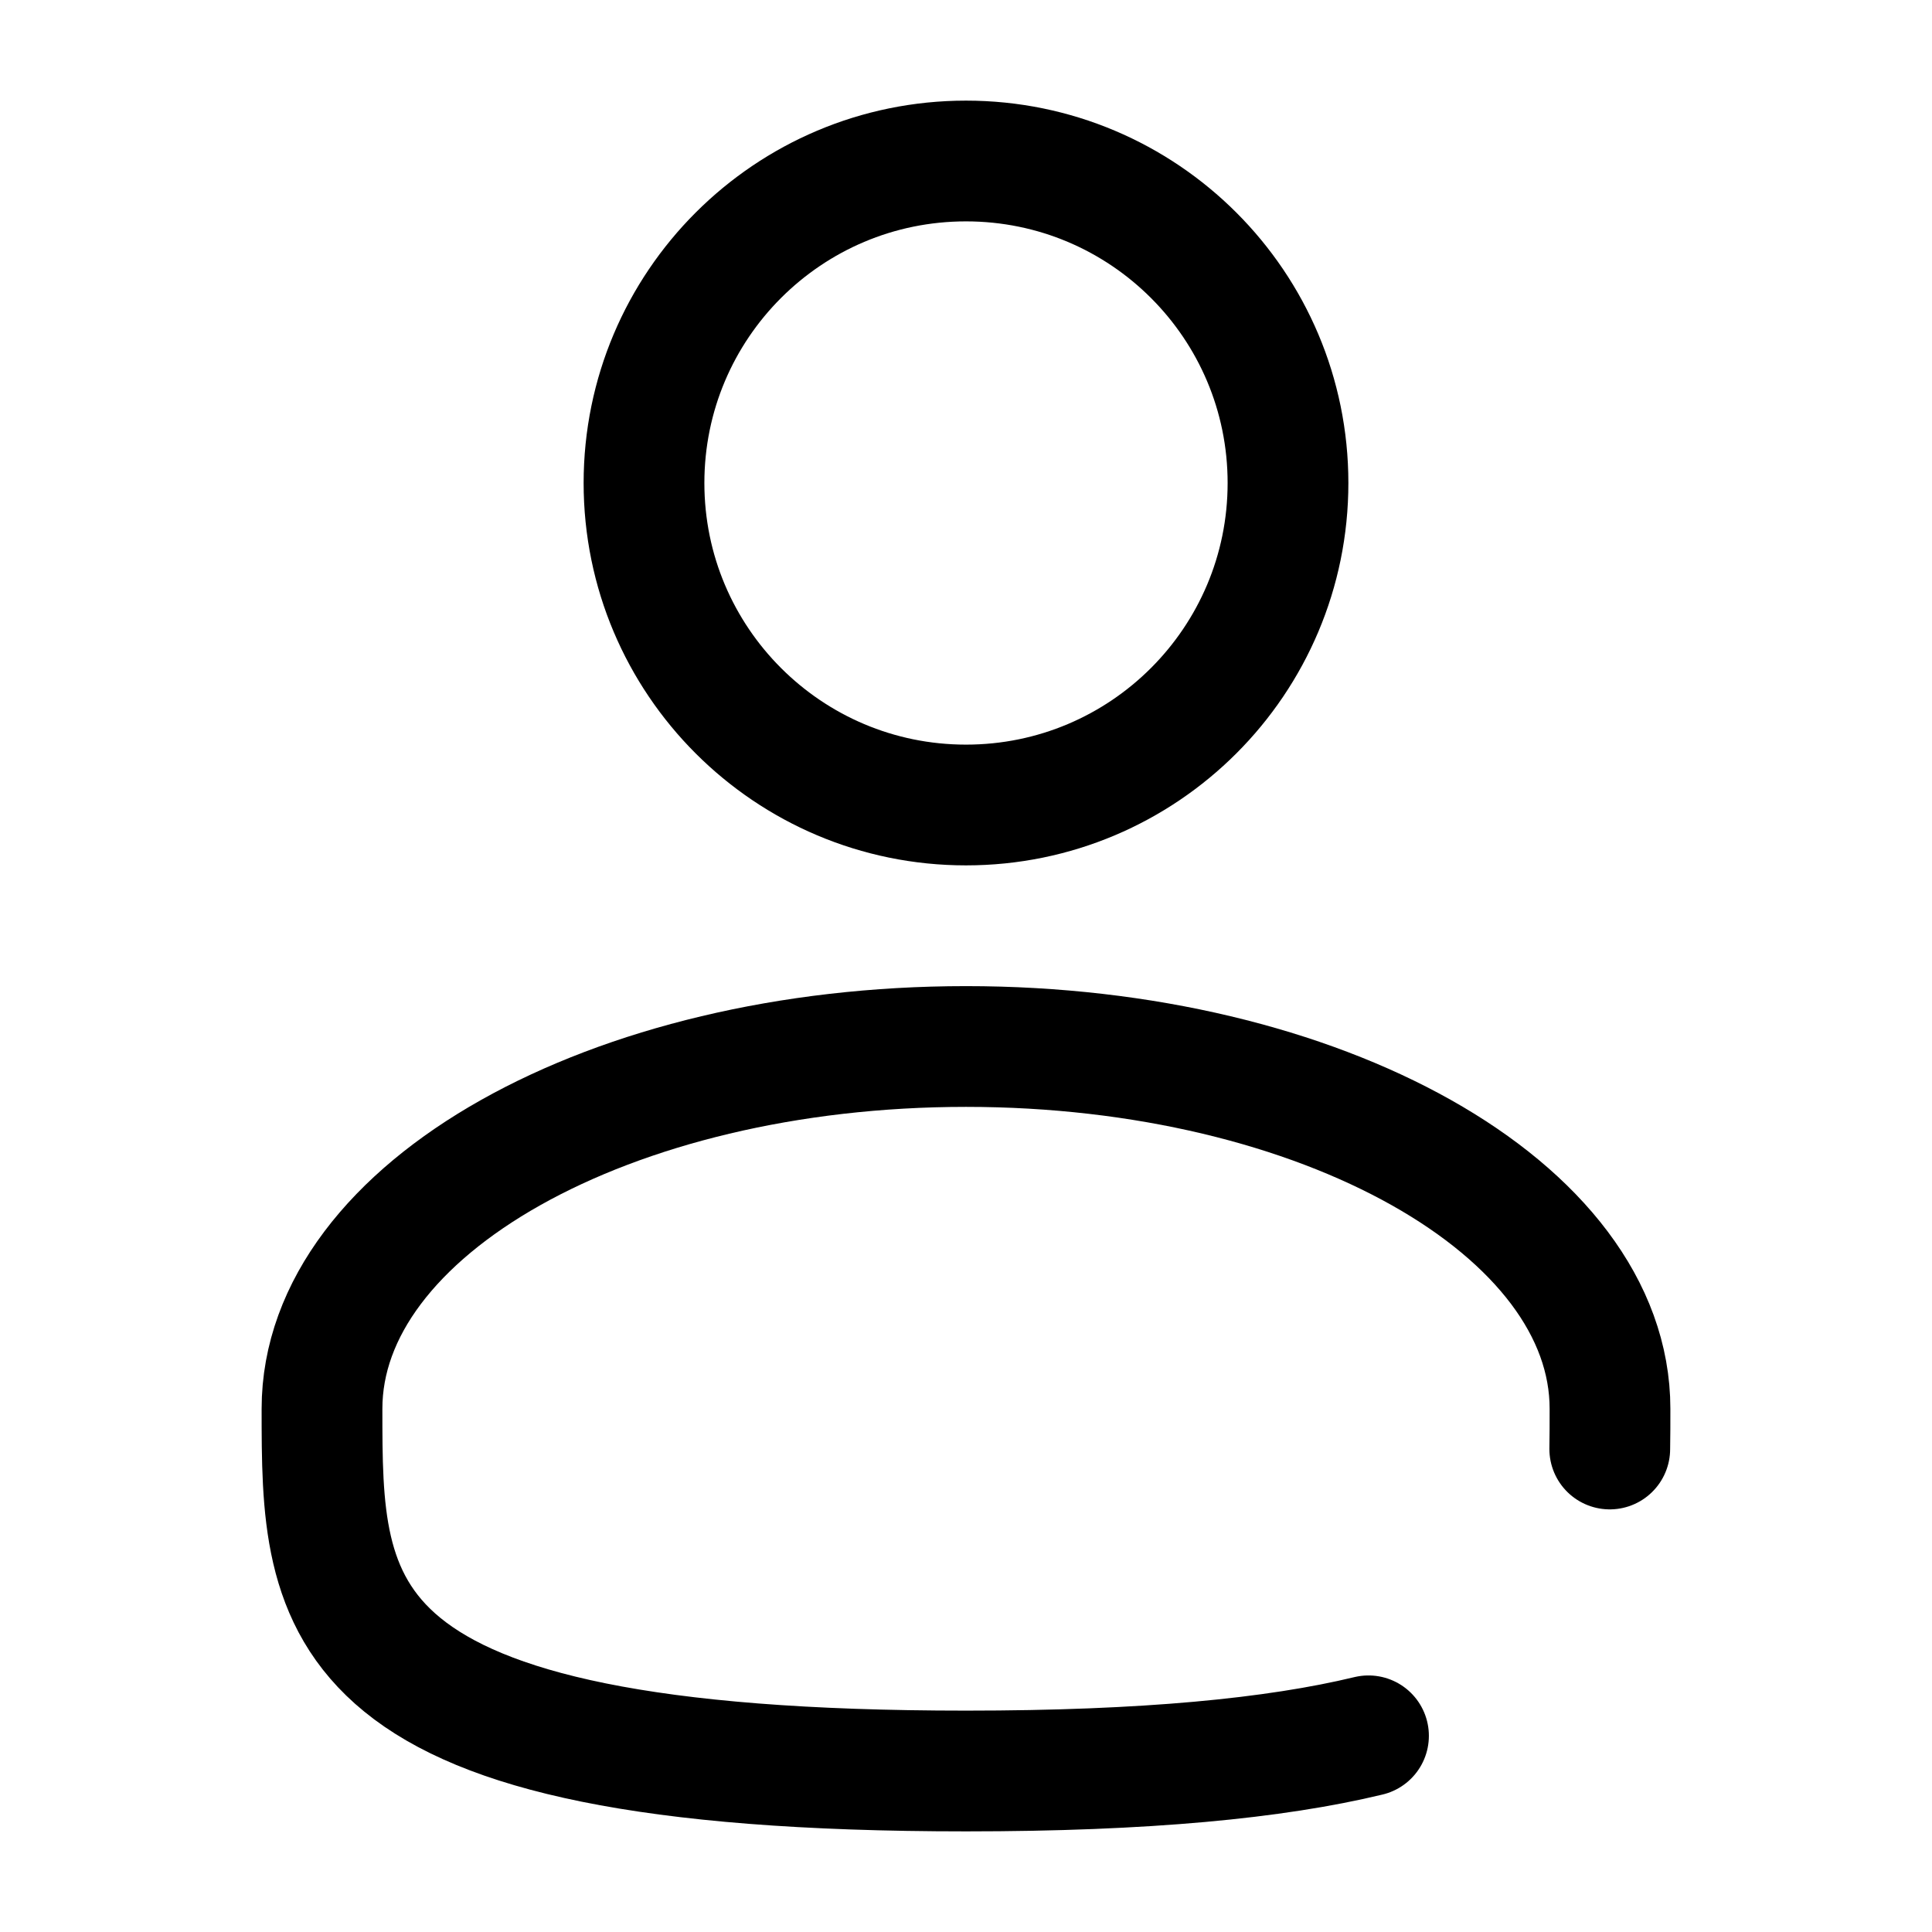
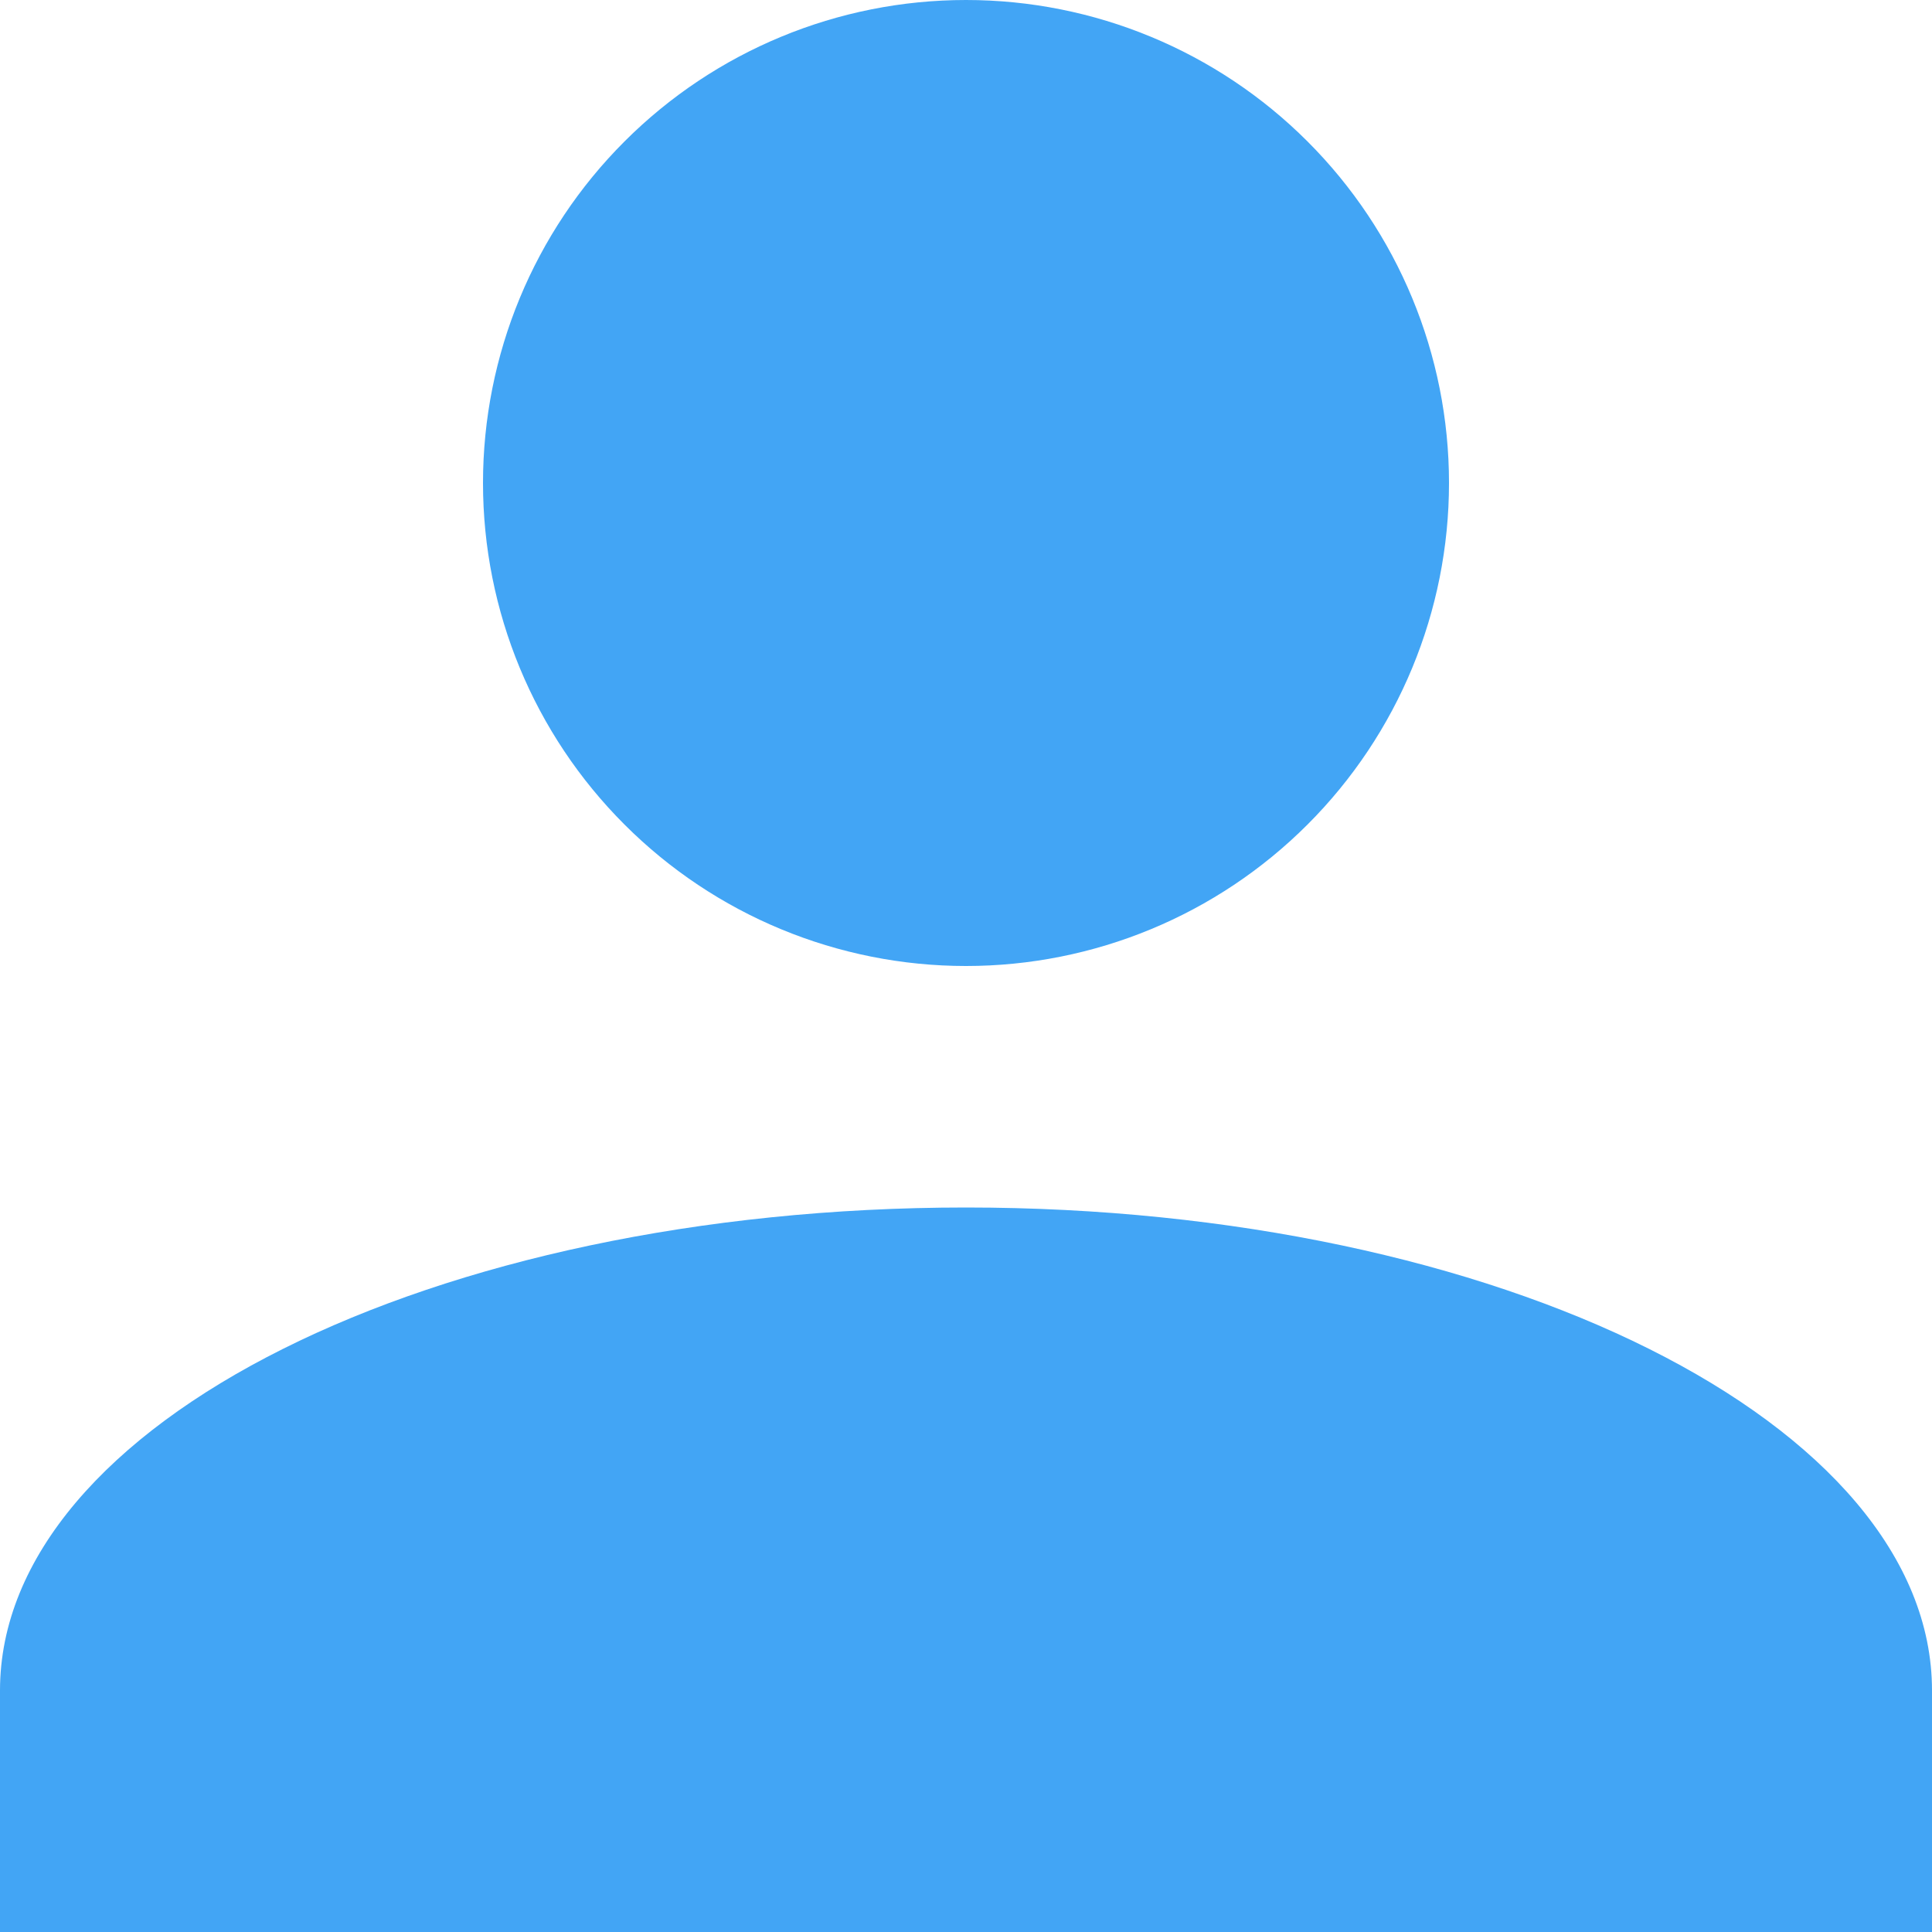
- <svg xmlns="http://www.w3.org/2000/svg" width="24" height="24" viewBox="0 0 24 24" fill="none">
-   <circle cx="12" cy="6" r="4" stroke="currentColor" stroke-width="1.5" />
-   <path d="M19.997 18C20 17.836 20 17.669 20 17.5C20 15.015 16.418 13 12 13C7.582 13 4 15.015 4 17.5C4 19.985 4 22 12 22C14.231 22 15.84 21.843 17 21.563" stroke="currentColor" stroke-width="1.5" stroke-linecap="round" />
+ <svg xmlns="http://www.w3.org/2000/svg" width="22" height="22" viewBox="0 0 22 22" fill="none">
+   <path d="M11 0C12.459 0 13.858 0.579 14.889 1.611C15.921 2.642 16.5 4.041 16.5 5.5C16.5 6.959 15.921 8.358 14.889 9.389C13.858 10.421 12.459 11 11 11C9.541 11 8.142 10.421 7.111 9.389C6.079 8.358 5.5 6.959 5.5 5.5C5.5 4.041 6.079 2.642 7.111 1.611C8.142 0.579 9.541 0 11 0ZM11 13.75C17.078 13.75 22 16.211 22 19.25V22H0V19.25C0 16.211 4.923 13.75 11 13.75Z" fill="#42A5F5" />
</svg>
